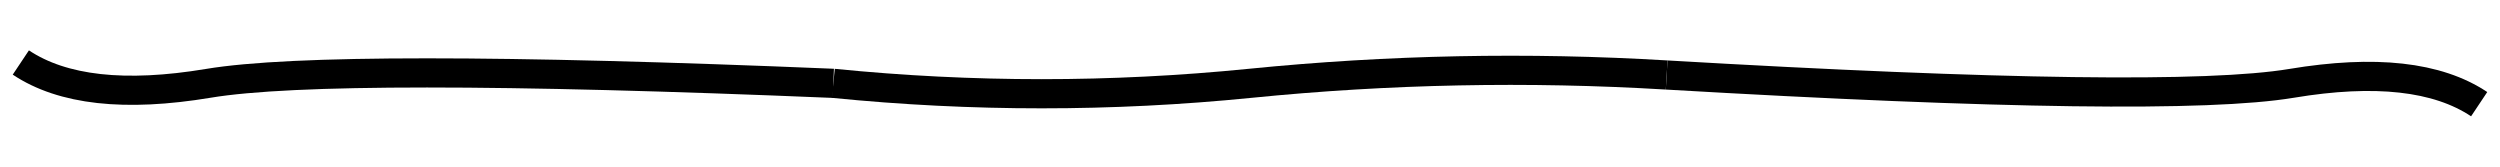
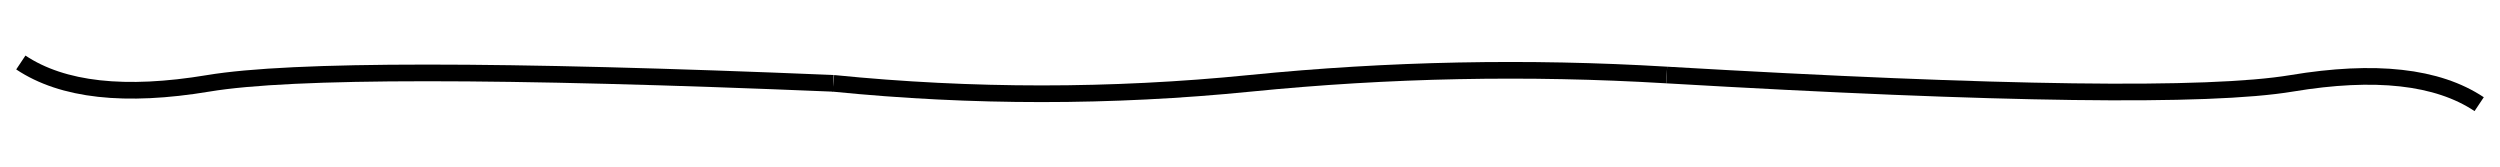
<svg xmlns="http://www.w3.org/2000/svg" width="600" height="40" viewBox="0 0 600 40" fill="none">
-   <path d="M 5 15 Q 20 25 50 20 T 200 20" stroke="currentColor" stroke-width="7" />
-   <path d="M 200 20 Q 250 25 300 20 T 400 18" stroke="currentColor" stroke-width="7" />
-   <path d="M 400 18 Q 520 25 550 20 T 595 25" stroke="currentColor" stroke-width="7" />
+   <path d="M 5 15 Q 20 25 50 20 T 200 20" stroke="currentColor" stroke-width="4" />
+   <path d="M 200 20 Q 250 25 300 20 T 400 18" stroke="currentColor" stroke-width="4" />
+   <path d="M 400 18 Q 520 25 550 20 T 595 25" stroke="currentColor" stroke-width="4" />
</svg>
